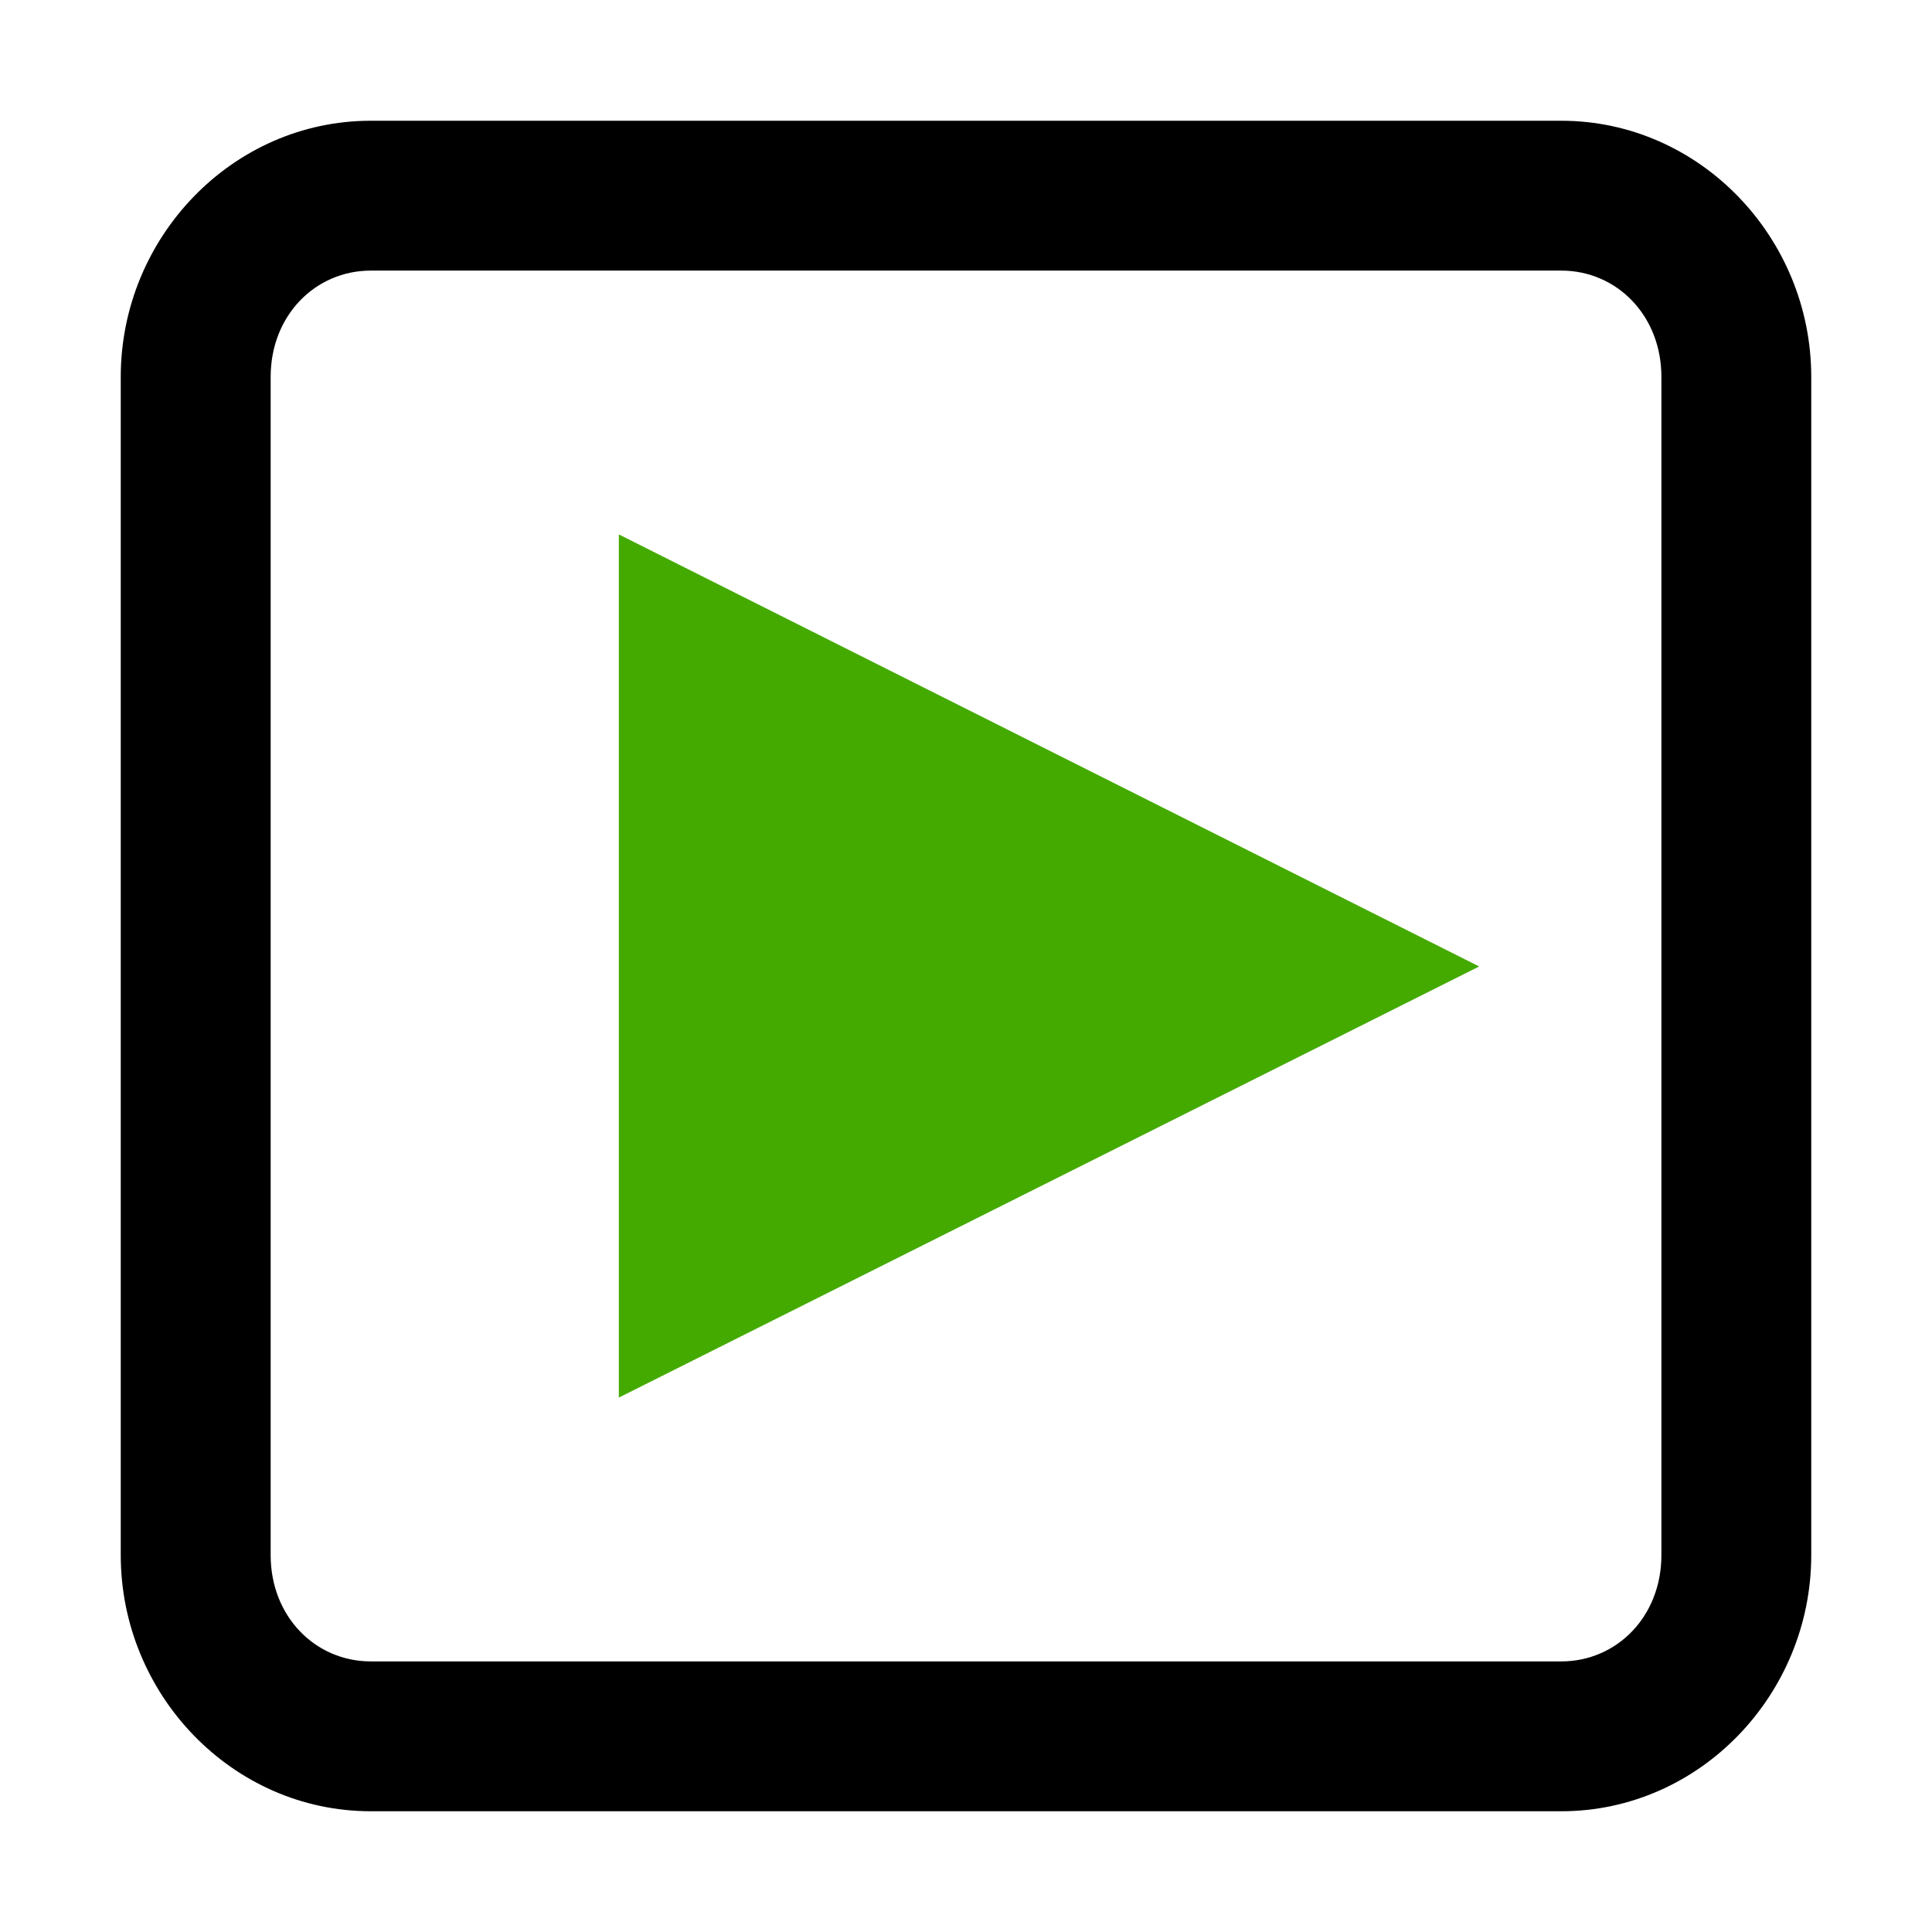
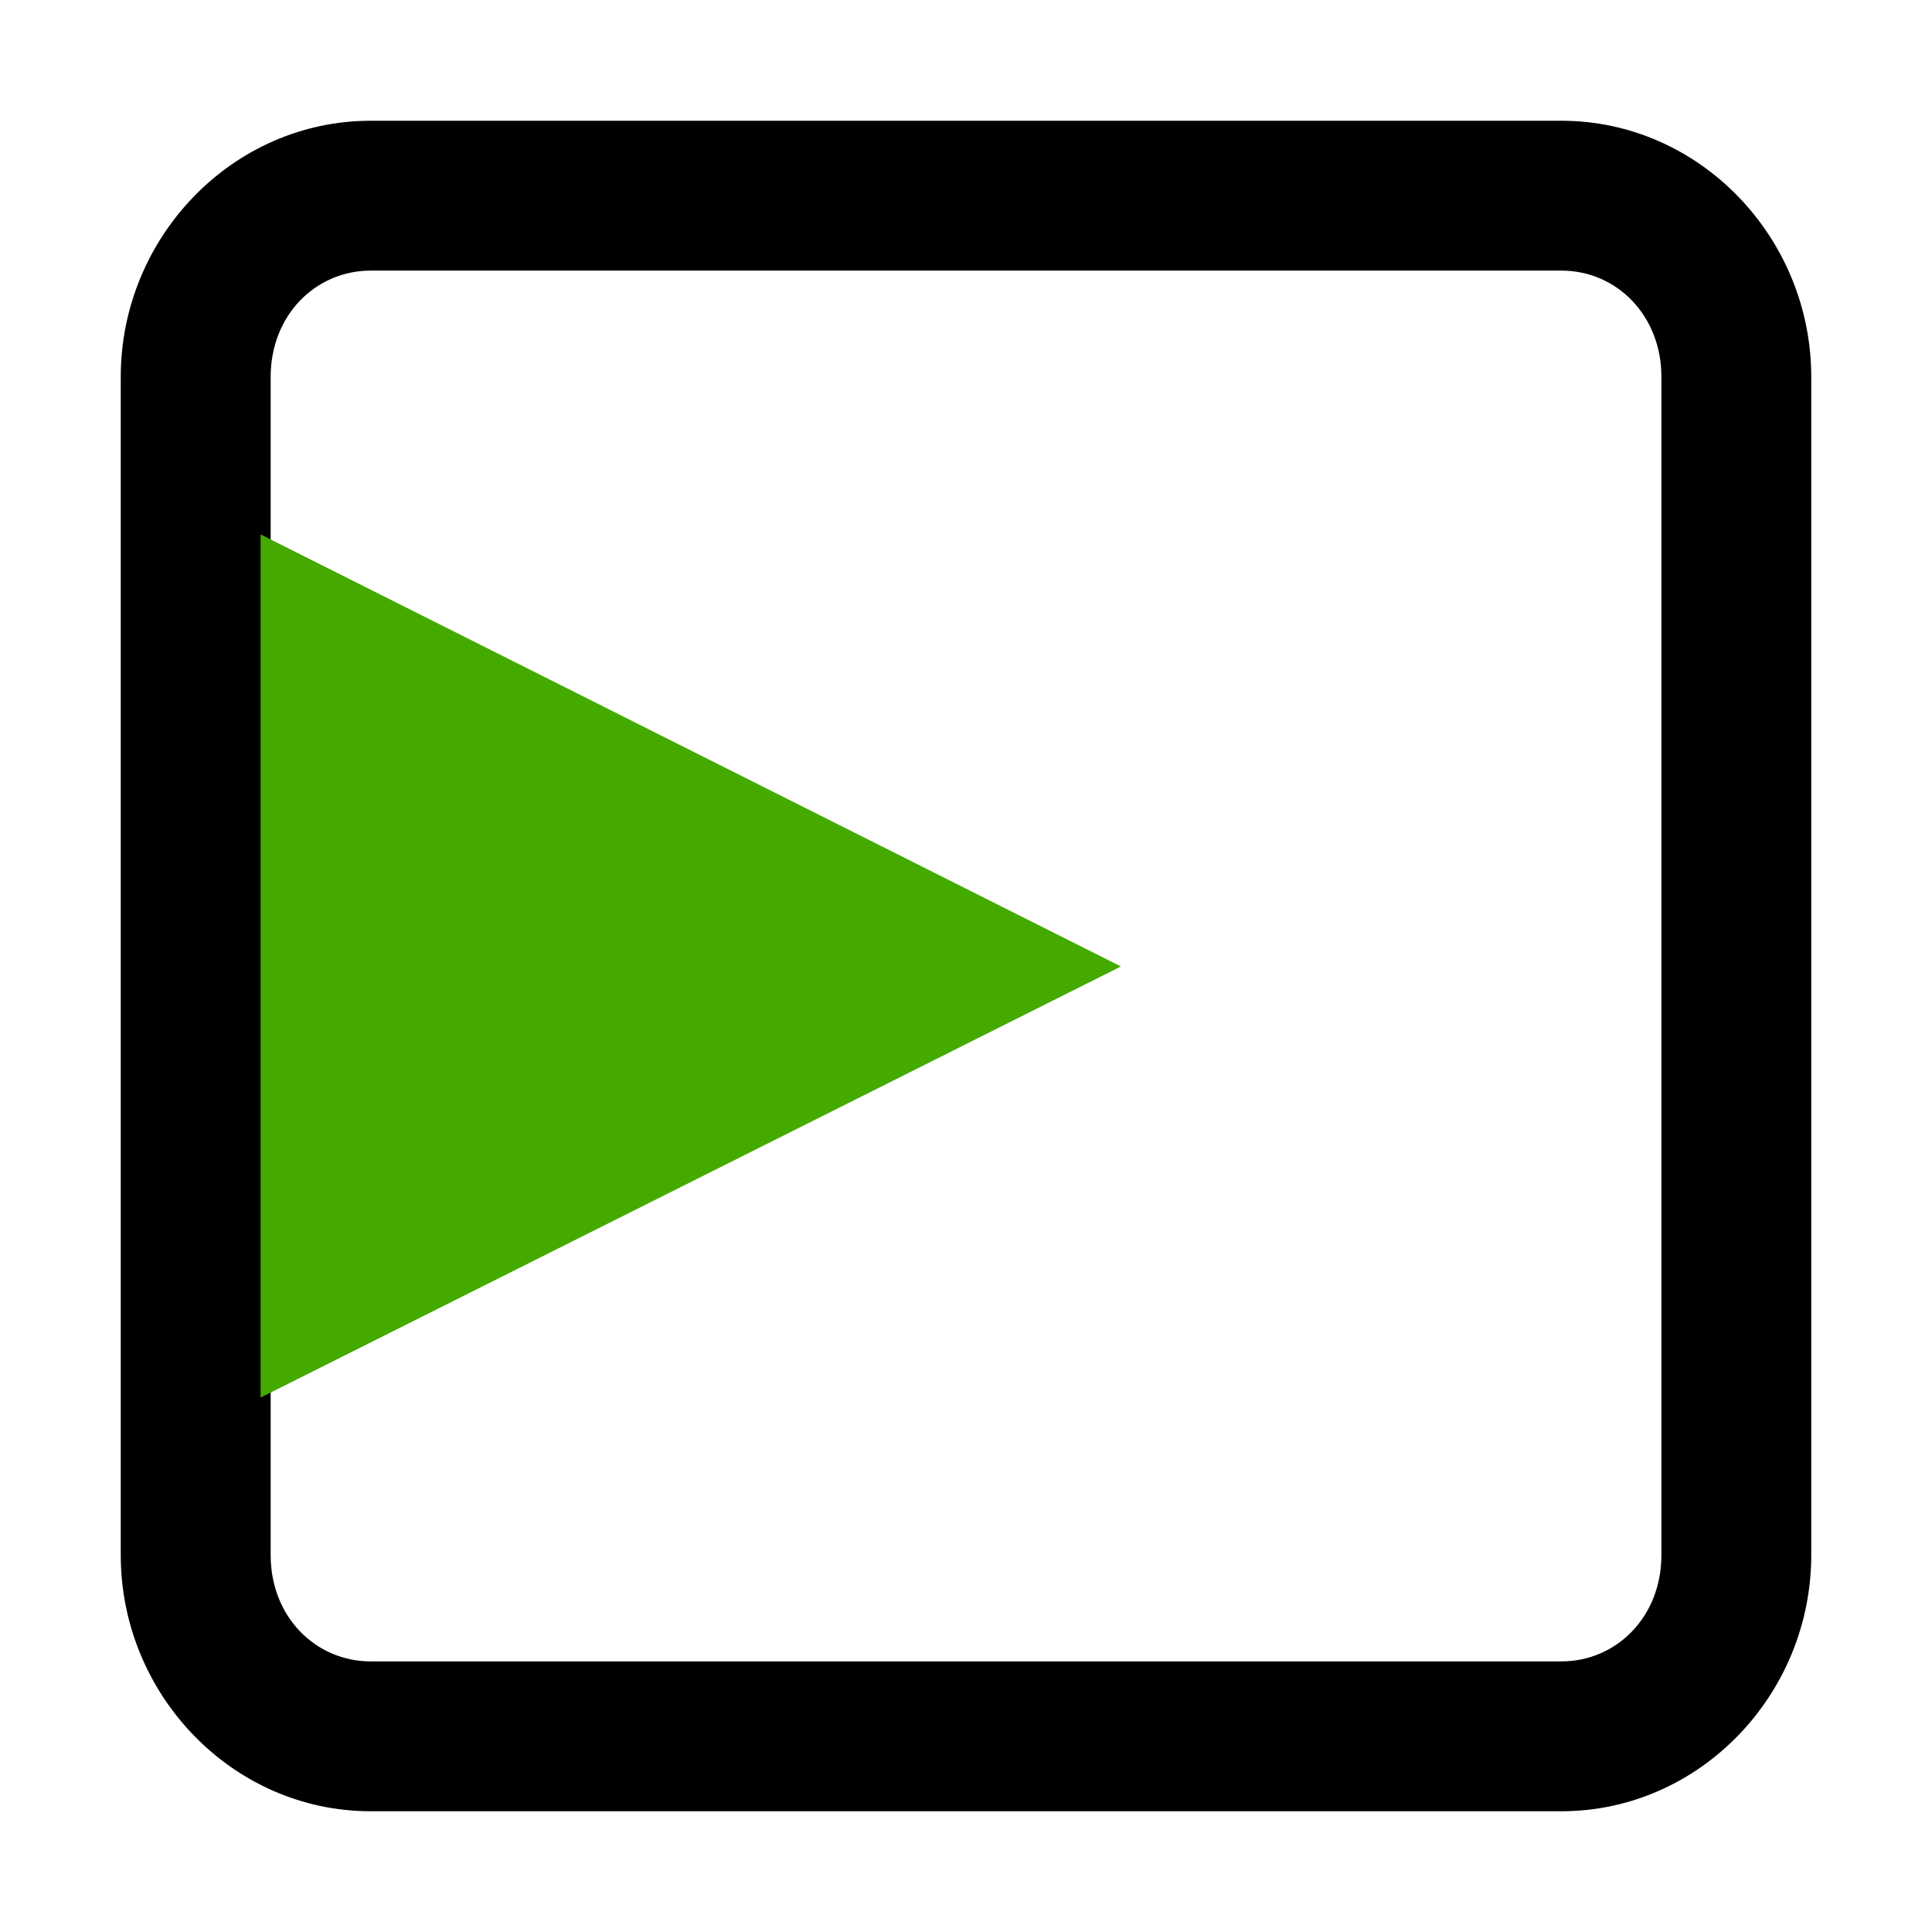
- <svg xmlns="http://www.w3.org/2000/svg" height="32" width="32" version="1.0" viewBox="0 0 32 32" id="svg4">
-   <defs id="defs8" />
-   <path style="color:#000000;font-style:normal;font-variant:normal;font-weight:normal;font-stretch:normal;font-size:medium;line-height:normal;font-family:sans-serif;font-variant-ligatures:normal;font-variant-position:normal;font-variant-caps:normal;font-variant-numeric:normal;font-variant-alternates:normal;font-feature-settings:normal;text-indent:0;text-align:start;text-decoration:none;text-decoration-line:none;text-decoration-style:solid;text-decoration-color:#000000;letter-spacing:normal;word-spacing:normal;text-transform:none;writing-mode:lr-tb;direction:ltr;text-orientation:mixed;dominant-baseline:auto;baseline-shift:baseline;text-anchor:start;white-space:normal;shape-padding:0;clip-rule:nonzero;display:inline;overflow:visible;visibility:visible;opacity:1;isolation:auto;mix-blend-mode:normal;color-interpolation:sRGB;color-interpolation-filters:linearRGB;solid-color:#000000;solid-opacity:1;vector-effect:none;fill:#000000;fill-opacity:1;fill-rule:nonzero;stroke:none;stroke-width:2.482;stroke-linecap:round;stroke-linejoin:miter;stroke-miterlimit:4;stroke-dasharray:none;stroke-dashoffset:0;stroke-opacity:1;paint-order:markers stroke fill;color-rendering:auto;image-rendering:auto;shape-rendering:auto;text-rendering:auto;enable-background:accumulate" d="M 6.141,2 C 3.845,2 2,3.936 2,6.242 V 25.758 C 2,28.064 3.845,30 6.141,30 h 19.719 C 28.155,30 30,28.064 30,25.758 V 6.242 C 30,3.936 28.155,2 25.859,2 Z m 0,2.482 h 19.719 c 0.917,0 1.658,0.742 1.658,1.76 V 25.758 c 0,1.018 -0.741,1.76 -1.658,1.76 H 6.141 c -0.917,0 -1.658,-0.742 -1.658,-1.76 V 6.242 c 0,-1.018 0.741,-1.76 1.658,-1.76 z" id="rect817" />
-   <text xml:space="preserve" style="font-style:normal;font-variant:normal;font-weight:normal;font-stretch:normal;font-size:18.667px;line-height:125%;font-family:'Helvetica Neue';-inkscape-font-specification:'Helvetica Neue';letter-spacing:0px;word-spacing:0px;fill:#44aa00;fill-opacity:1;stroke:none;stroke-width:1px;stroke-linecap:butt;stroke-linejoin:miter;stroke-opacity:1" x="4.255" y="20.849" id="text816">
-     <tspan id="tspan814" x="4.255" y="20.849">	▶</tspan>
+ <svg xmlns="http://www.w3.org/2000/svg" id="svg4" width="32" height="32" version="1.0" viewBox="0 0 32 32">
+   <path style="color:#000;font-style:normal;font-variant:normal;font-weight:400;font-stretch:normal;font-size:medium;line-height:normal;font-family:sans-serif;font-variant-ligatures:normal;font-variant-position:normal;font-variant-caps:normal;font-variant-numeric:normal;font-variant-alternates:normal;font-feature-settings:normal;text-indent:0;text-align:start;text-decoration:none;text-decoration-line:none;text-decoration-style:solid;text-decoration-color:#000;letter-spacing:normal;word-spacing:normal;text-transform:none;writing-mode:lr-tb;direction:ltr;text-orientation:mixed;dominant-baseline:auto;baseline-shift:baseline;text-anchor:start;white-space:normal;shape-padding:0;clip-rule:nonzero;display:inline;overflow:visible;visibility:visible;opacity:1;isolation:auto;mix-blend-mode:normal;color-interpolation:sRGB;color-interpolation-filters:linearRGB;solid-color:#000;solid-opacity:1;vector-effect:none;fill:#000;fill-opacity:1;fill-rule:nonzero;stroke:none;stroke-width:2.482;stroke-linecap:round;stroke-linejoin:miter;stroke-miterlimit:4;stroke-dasharray:none;stroke-dashoffset:0;stroke-opacity:1;paint-order:markers stroke fill;color-rendering:auto;image-rendering:auto;shape-rendering:auto;text-rendering:auto;enable-background:accumulate" id="rect817" d="M 6.141,2 C 3.845,2 2,3.936 2,6.242 V 25.758 C 2,28.064 3.845,30 6.141,30 h 19.719 C 28.155,30 30,28.064 30,25.758 V 6.242 C 30,3.936 28.155,2 25.859,2 Z m 0,2.482 h 19.719 c 0.917,0 1.658,0.742 1.658,1.76 V 25.758 c 0,1.018 -0.741,1.76 -1.658,1.76 H 6.141 c -0.917,0 -1.658,-0.742 -1.658,-1.76 V 6.242 c 0,-1.018 0.741,-1.76 1.658,-1.76 z" />
+   <text xml:space="preserve" style="font-style:normal;font-variant:normal;font-weight:400;font-stretch:normal;font-size:18.667px;line-height:125%;font-family:'Helvetica Neue';-inkscape-font-specification:'Helvetica Neue';letter-spacing:0;word-spacing:0;fill:#4a0;fill-opacity:1;stroke:none;stroke-width:1px;stroke-linecap:butt;stroke-linejoin:miter;stroke-opacity:1" id="text816" x="4.255" y="20.849">
+     <tspan id="tspan814" x="4.255" y="20.849">▶</tspan>
  </text>
</svg>
